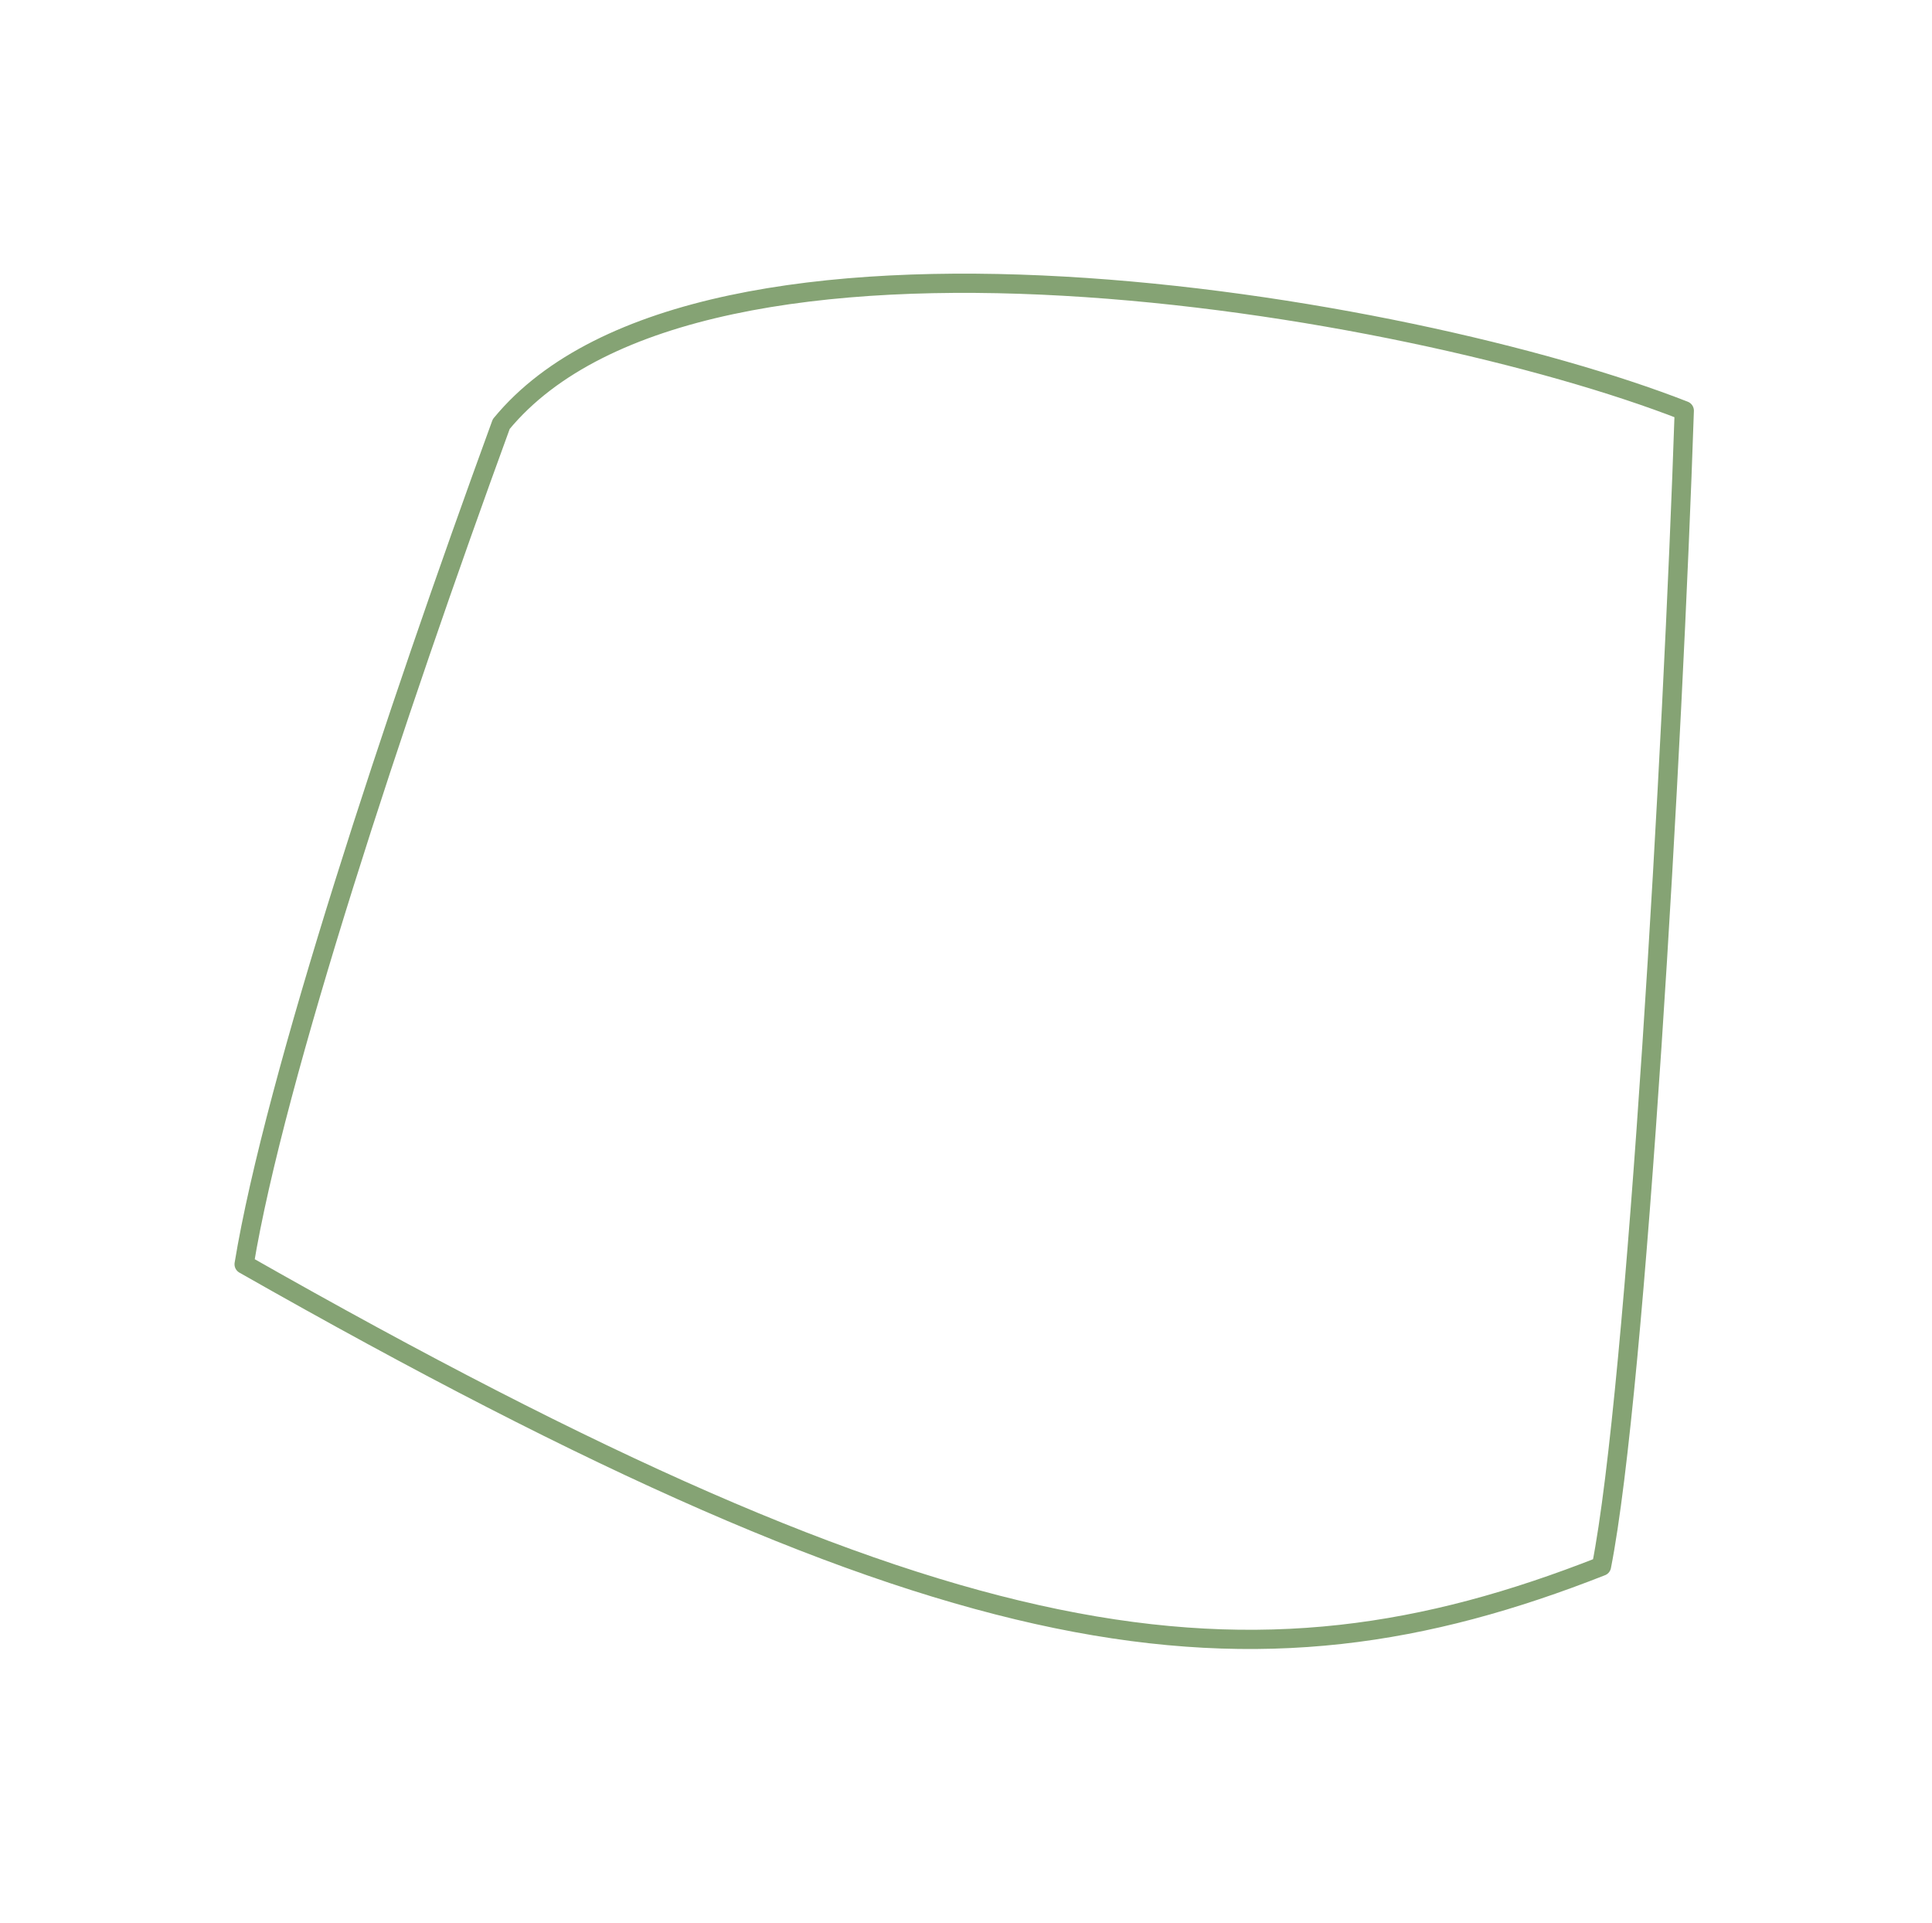
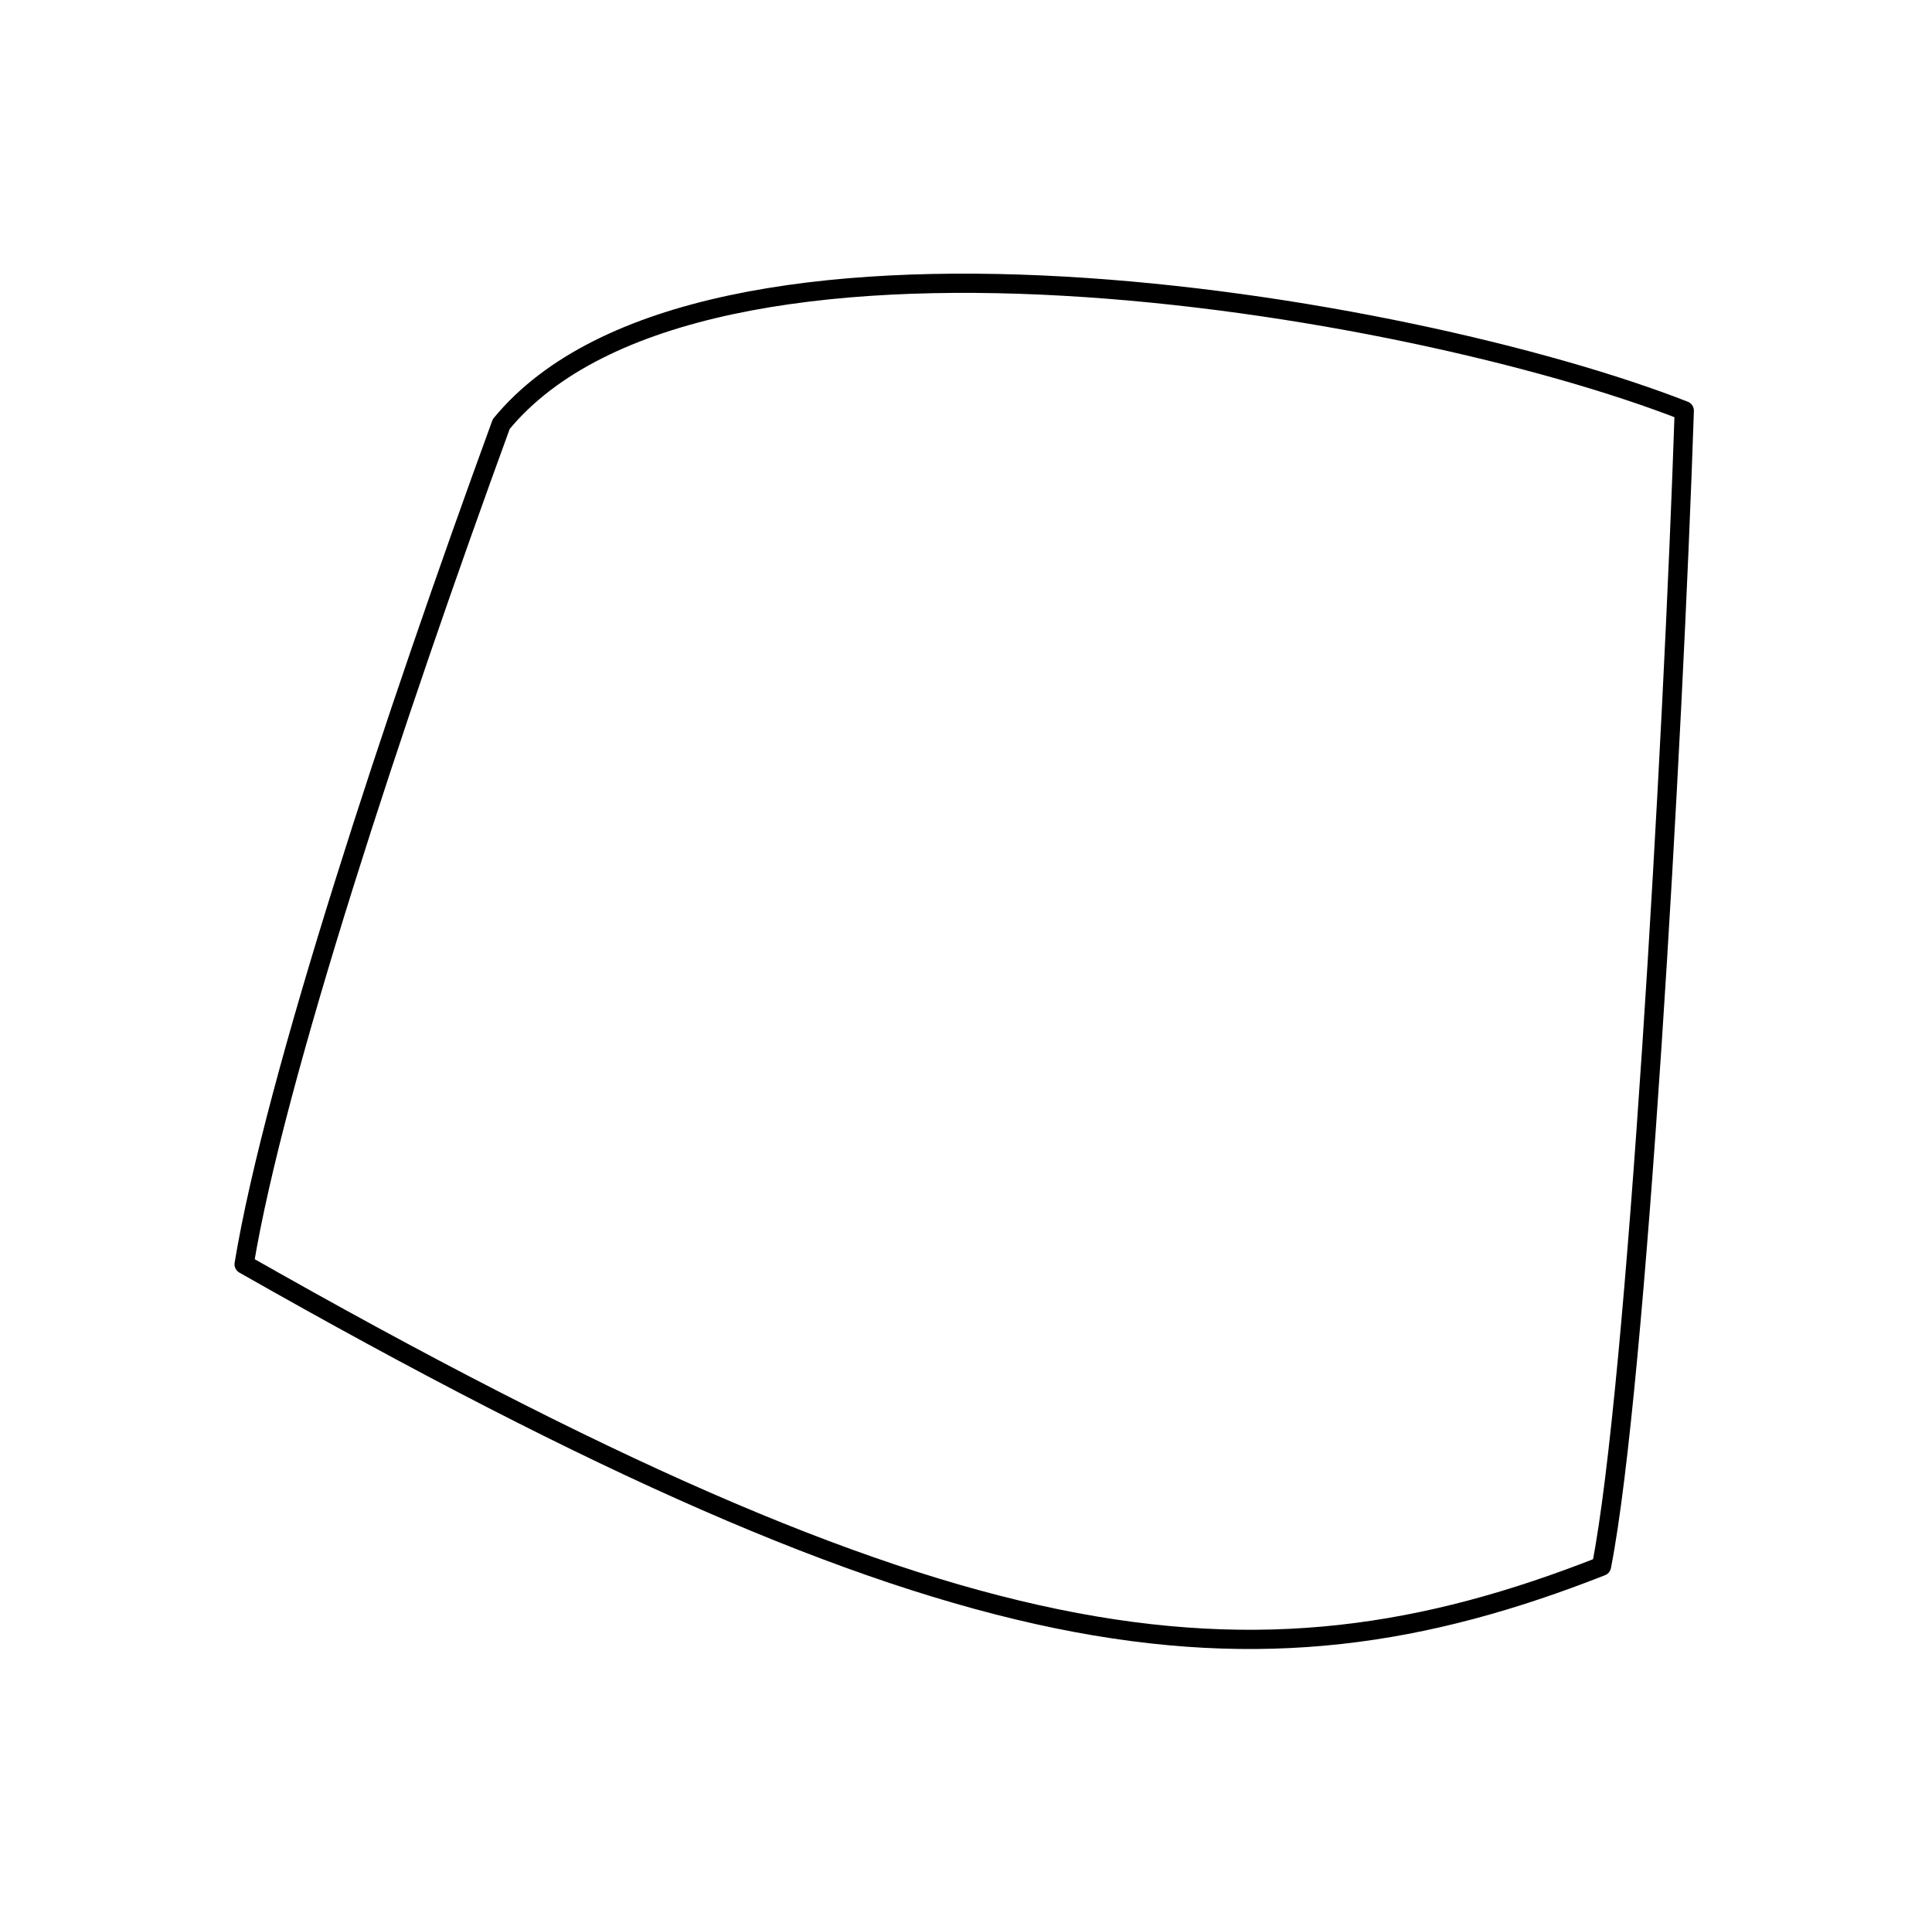
<svg xmlns="http://www.w3.org/2000/svg" width="201" height="200" viewBox="0 0 201 200" fill="none">
-   <path d="M166.615 162.927C170.263 144.444 174.075 77.273 175.228 42.719C146.475 31.475 72.835 18.962 52.148 44.112C41.041 74.515 28.571 112.223 25.398 131.51C99.257 173.509 129.889 177.372 166.615 162.927Z" stroke="#85A374" stroke-width="2" stroke-linecap="round" stroke-linejoin="round" />
+   <path d="M166.615 162.927C170.263 144.444 174.075 77.273 175.228 42.719C146.475 31.475 72.835 18.962 52.148 44.112C41.041 74.515 28.571 112.223 25.398 131.51C99.257 173.509 129.889 177.372 166.615 162.927Z" stroke="currentColor" stroke-width="2" stroke-linecap="round" stroke-linejoin="round" />
</svg>
